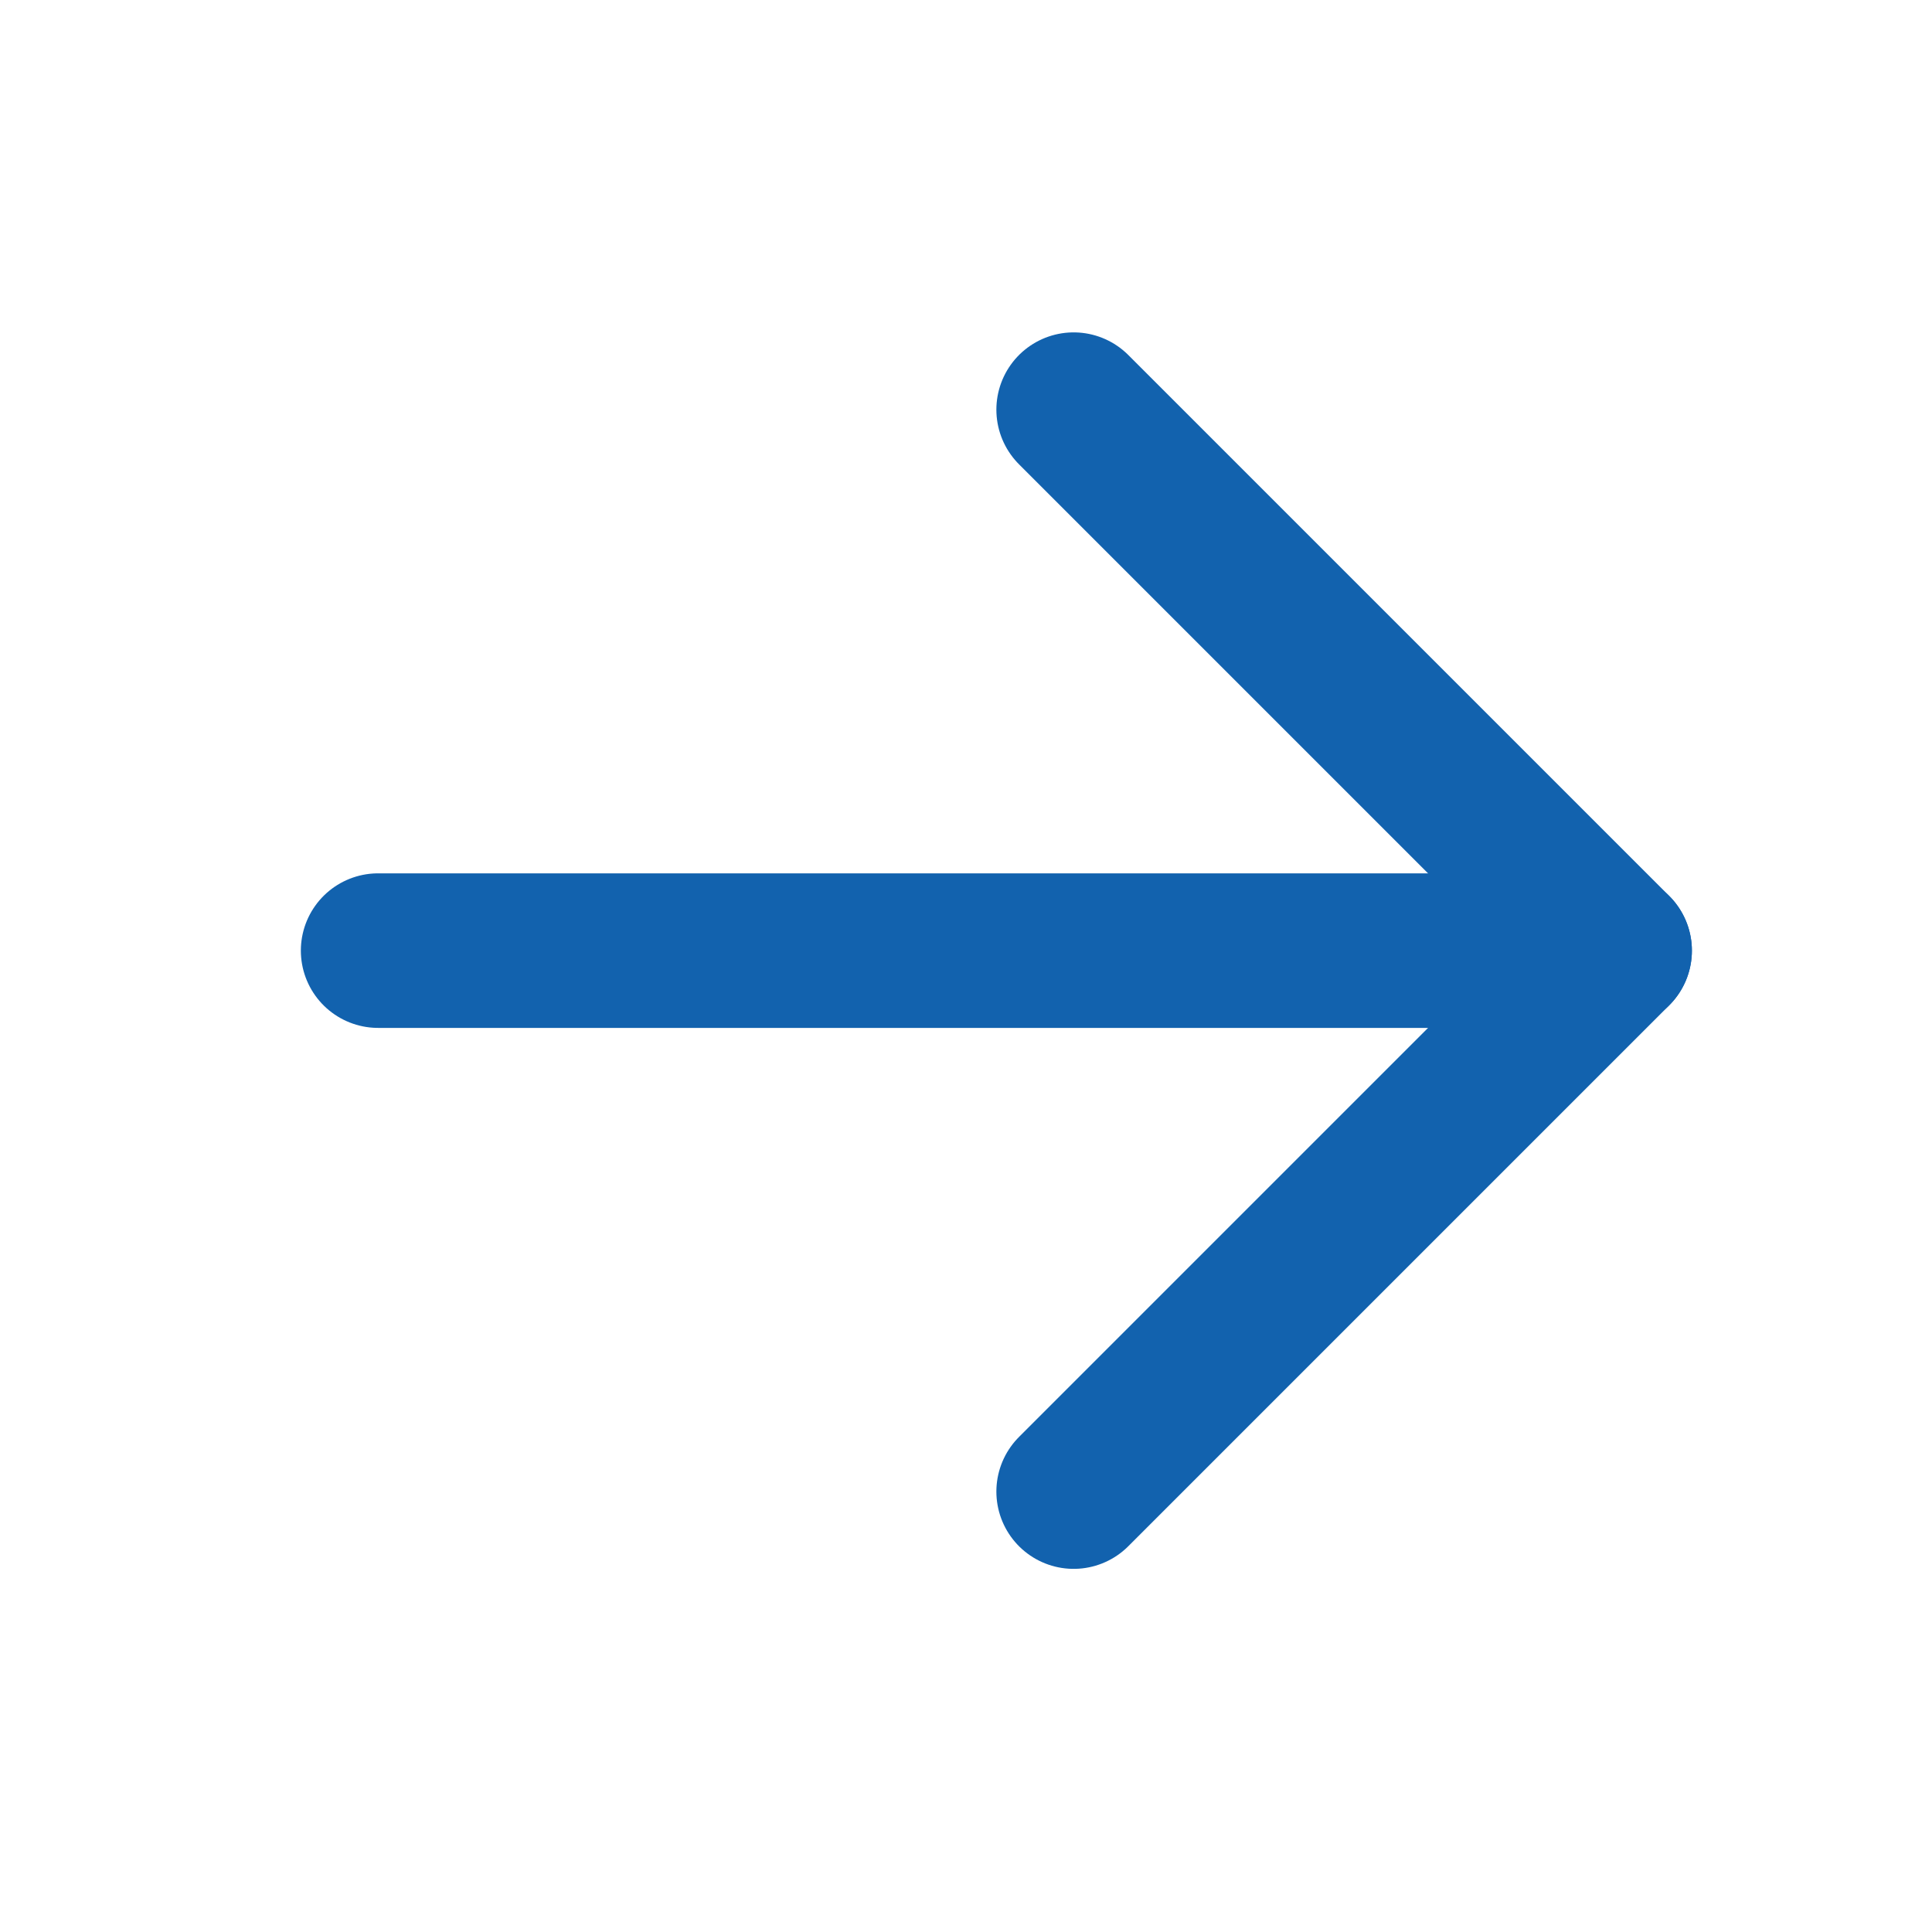
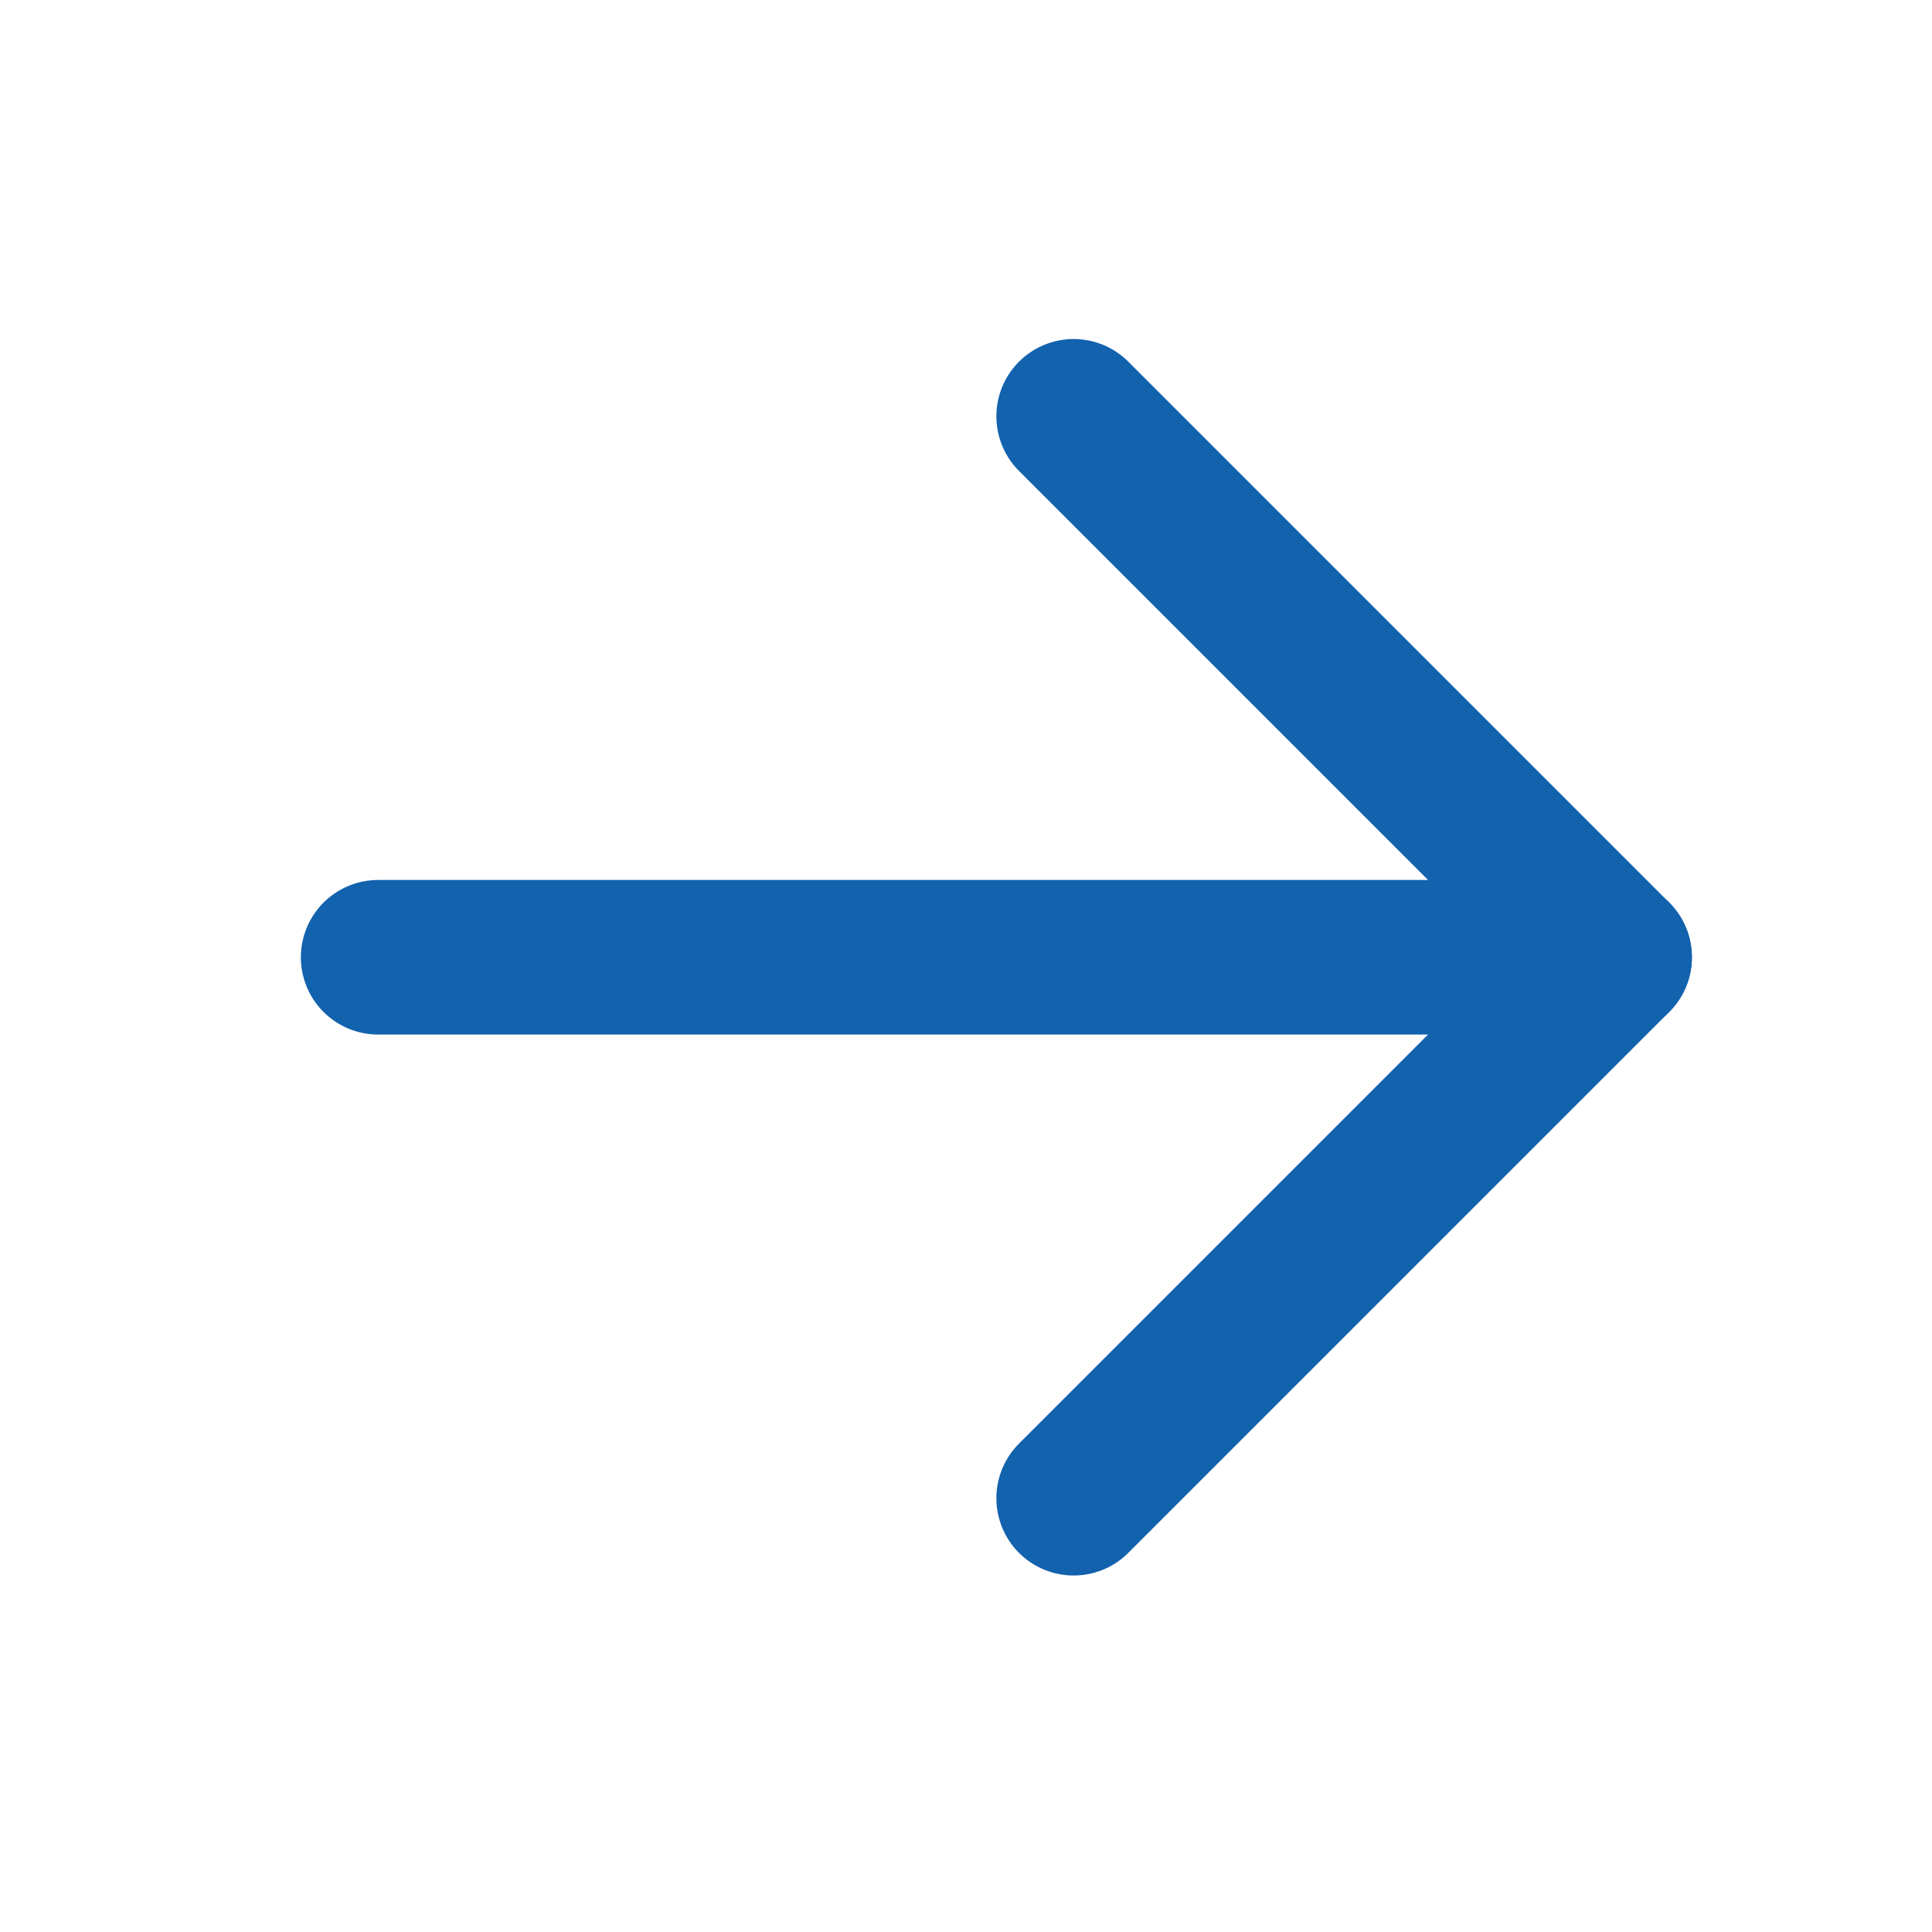
<svg xmlns="http://www.w3.org/2000/svg" width="25" height="25" viewBox="0 0 25 25" fill="none">
-   <path d="M4.893 12.301H20.893" stroke="#1262AE" stroke-width="2" stroke-linecap="round" stroke-linejoin="round" />
-   <path d="M13.893 5.301L20.893 12.301L13.893 19.301" stroke="#1262AE" stroke-width="2" stroke-linecap="round" stroke-linejoin="round" />
+   <path d="M4.893 12.387H20.893" stroke="#1262AE" stroke-width="2" stroke-linecap="round" stroke-linejoin="round" />
+   <path d="M13.893 5.387L20.893 12.387L13.893 19.387" stroke="#1262AE" stroke-width="2" stroke-linecap="round" stroke-linejoin="round" />
</svg>
